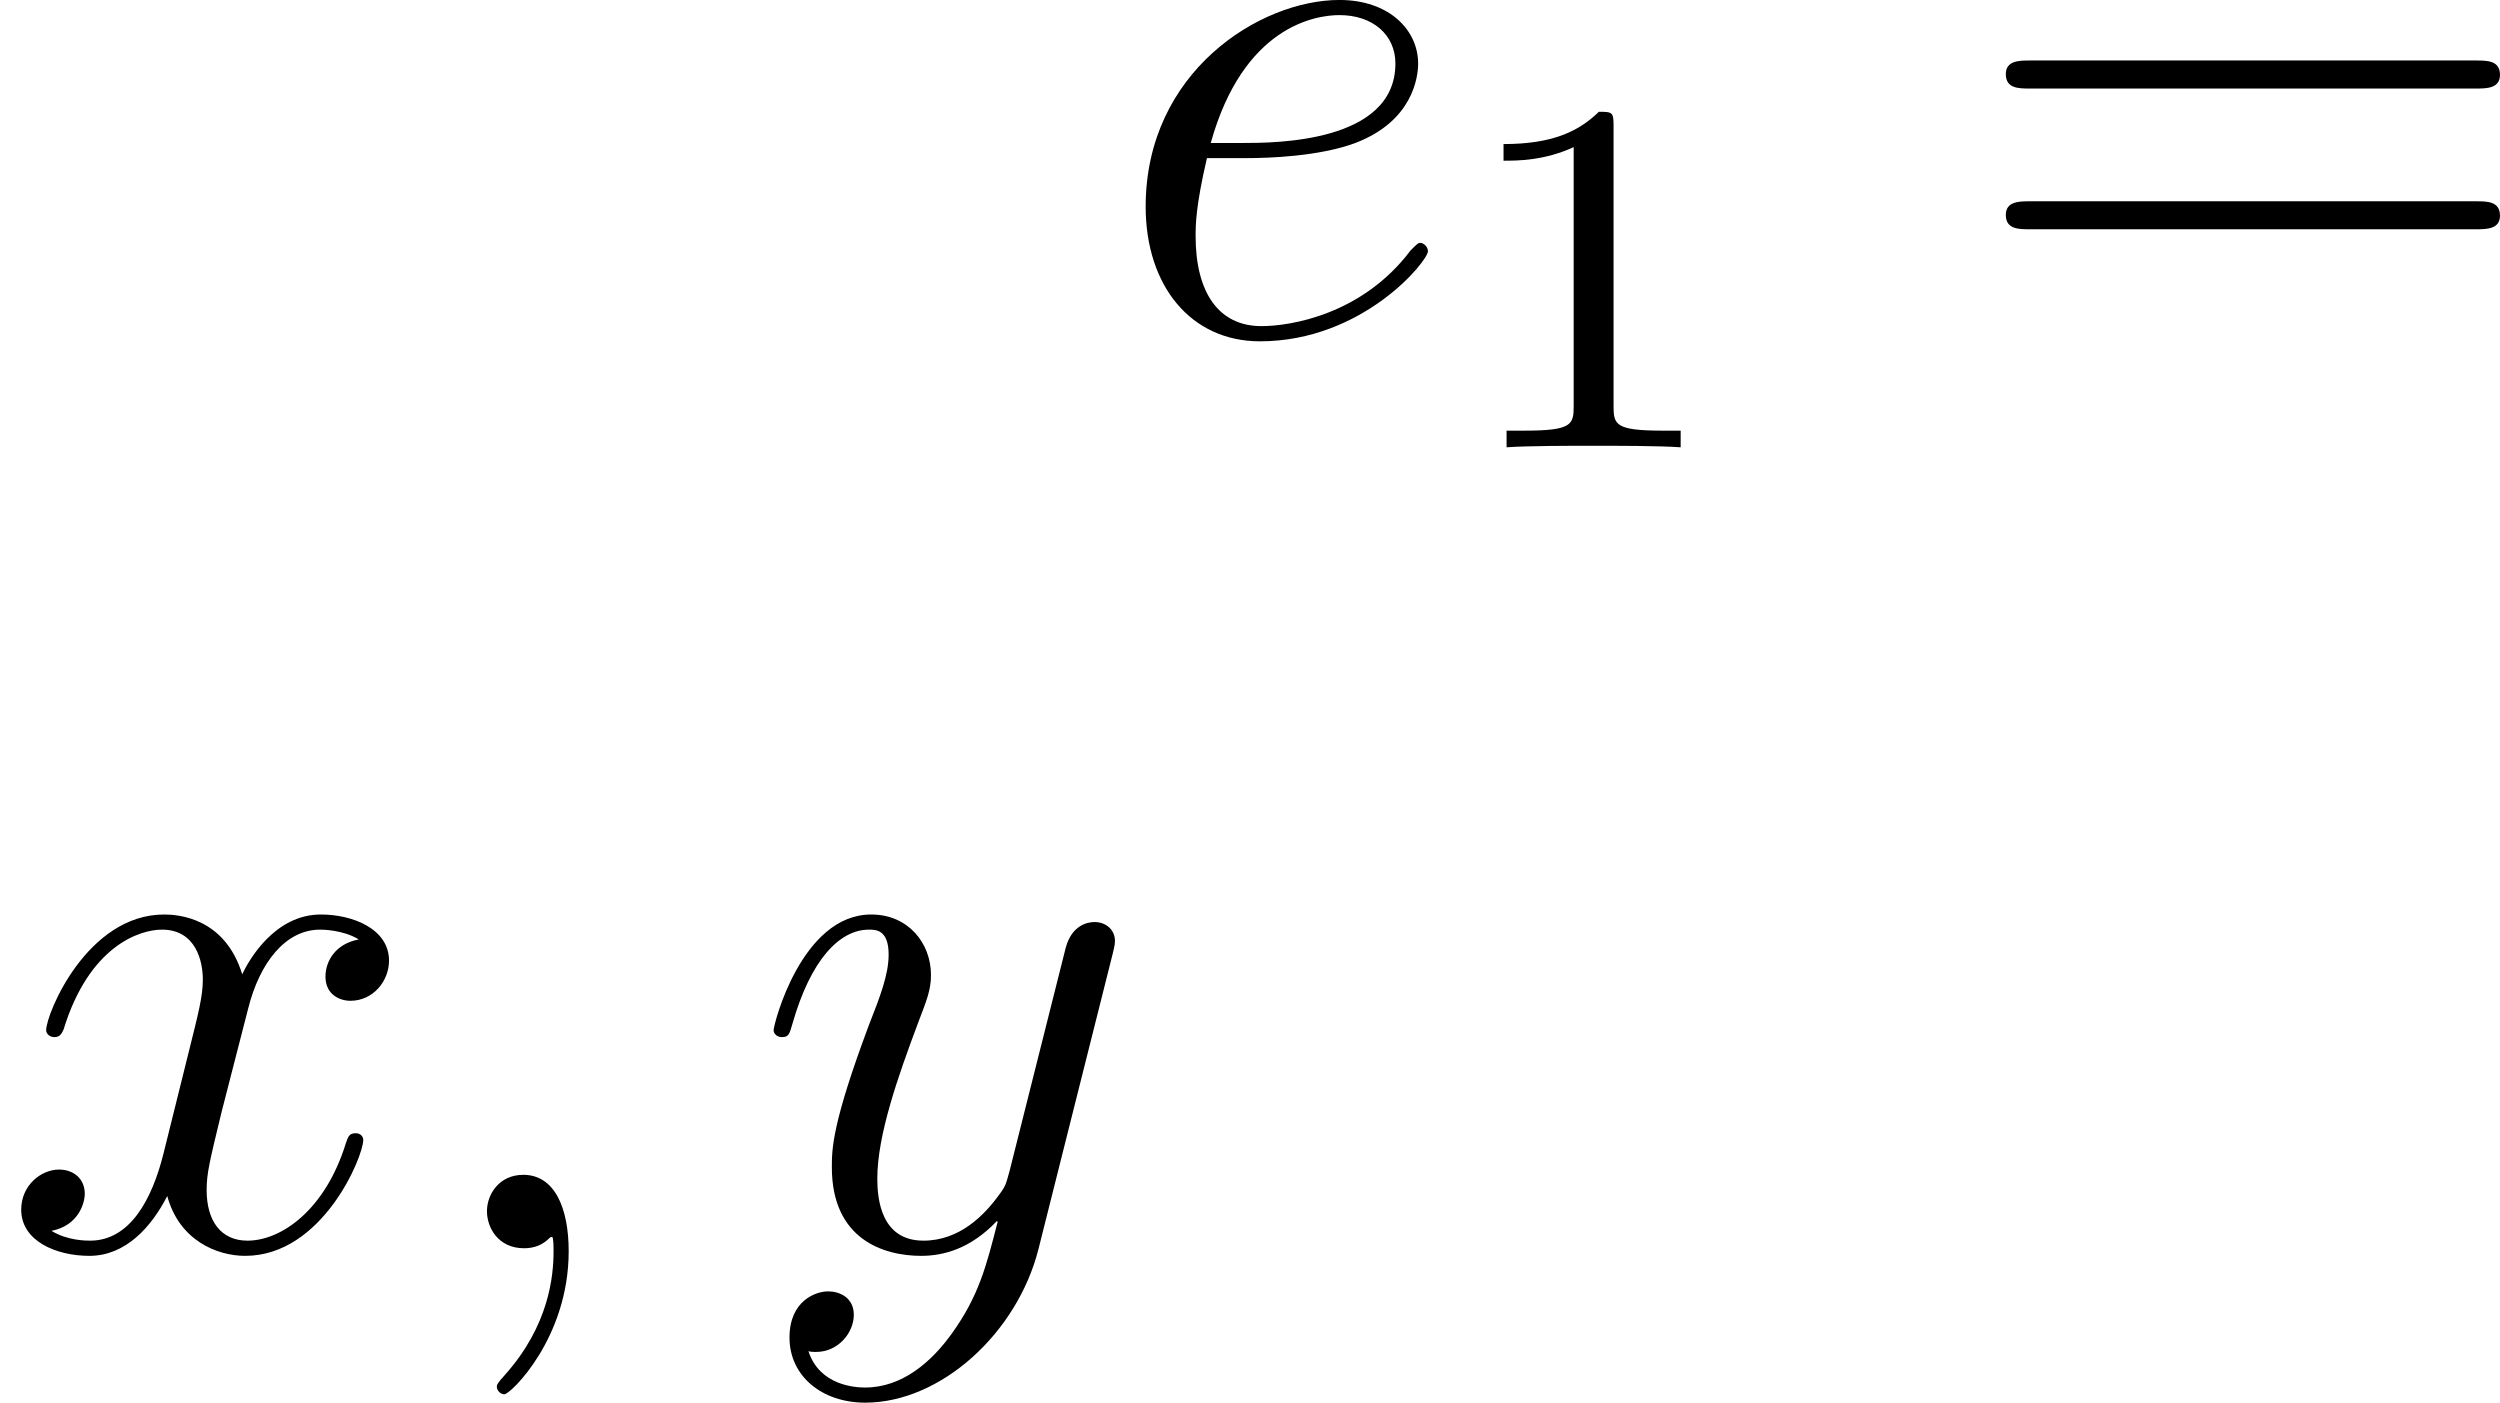
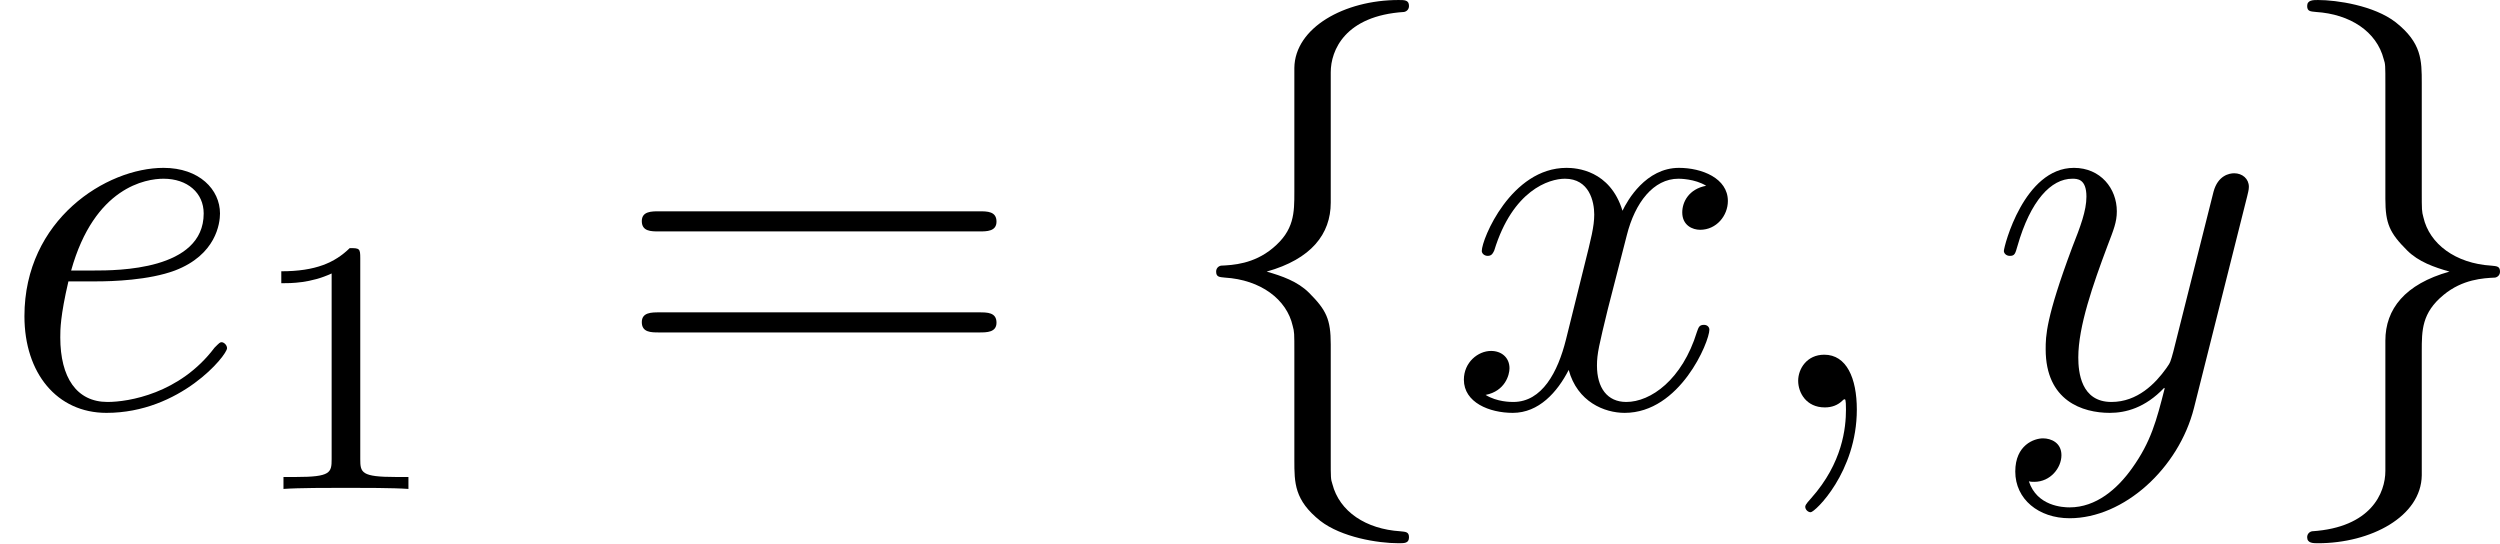
- <svg xmlns="http://www.w3.org/2000/svg" xmlns:xlink="http://www.w3.org/1999/xlink" version="1.1" width="44.624pt" height="25.037pt" viewBox="-.165 -.256 44.624 25.037">
+ <svg xmlns="http://www.w3.org/2000/svg" xmlns:xlink="http://www.w3.org/1999/xlink" version="1.1" width="62.172pt" height="13.509pt" viewBox="-.239 -.241 62.172 13.509">
  <defs>
-     <path id="g2-61" d="M8.07-3.873C8.237-3.873 8.452-3.873 8.452-4.089C8.452-4.316 8.249-4.316 8.07-4.316H1.028C.861-4.316 .646-4.316 .646-4.101C.646-3.873 .849-3.873 1.028-3.873H8.07ZM8.07-1.65C8.237-1.65 8.452-1.65 8.452-1.865C8.452-2.092 8.249-2.092 8.07-2.092H1.028C.861-2.092 .646-2.092 .646-1.877C.646-1.65 .849-1.65 1.028-1.65H8.07Z" />
-     <path id="g1-49" d="M2.503-5.077C2.503-5.292 2.487-5.3 2.271-5.3C1.945-4.981 1.522-4.79 .765-4.79V-4.527C.98-4.527 1.411-4.527 1.873-4.742V-.654C1.873-.359 1.849-.263 1.092-.263H.813V0C1.14-.024 1.825-.024 2.184-.024S3.236-.024 3.563 0V-.263H3.284C2.527-.263 2.503-.359 2.503-.654V-5.077Z" />
-     <path id="g0-59" d="M2.331 .048C2.331-.646 2.104-1.16 1.614-1.16C1.231-1.16 1.04-.849 1.04-.586S1.219 0 1.626 0C1.781 0 1.913-.048 2.02-.155C2.044-.179 2.056-.179 2.068-.179C2.092-.179 2.092-.012 2.092 .048C2.092 .442 2.02 1.219 1.327 1.997C1.196 2.14 1.196 2.164 1.196 2.188C1.196 2.248 1.255 2.307 1.315 2.307C1.411 2.307 2.331 1.423 2.331 .048Z" />
-     <path id="g0-101" d="M2.14-2.774C2.463-2.774 3.276-2.798 3.85-3.013C4.758-3.359 4.842-4.053 4.842-4.268C4.842-4.794 4.388-5.272 3.599-5.272C2.343-5.272 .538-4.136 .538-2.008C.538-.753 1.255 .12 2.343 .12C3.969 .12 4.997-1.148 4.997-1.303C4.997-1.375 4.926-1.435 4.878-1.435C4.842-1.435 4.83-1.423 4.722-1.315C3.957-.299 2.821-.12 2.367-.12C1.686-.12 1.327-.658 1.327-1.542C1.327-1.71 1.327-2.008 1.506-2.774H2.14ZM1.566-3.013C2.08-4.854 3.216-5.033 3.599-5.033C4.125-5.033 4.483-4.722 4.483-4.268C4.483-3.013 2.57-3.013 2.068-3.013H1.566Z" />
-     <path id="g0-120" d="M5.667-4.878C5.284-4.806 5.141-4.519 5.141-4.292C5.141-4.005 5.368-3.909 5.535-3.909C5.894-3.909 6.145-4.22 6.145-4.543C6.145-5.045 5.571-5.272 5.069-5.272C4.34-5.272 3.933-4.555 3.826-4.328C3.551-5.224 2.809-5.272 2.594-5.272C1.375-5.272 .729-3.706 .729-3.443C.729-3.395 .777-3.335 .861-3.335C.956-3.335 .98-3.407 1.004-3.455C1.411-4.782 2.212-5.033 2.558-5.033C3.096-5.033 3.204-4.531 3.204-4.244C3.204-3.981 3.132-3.706 2.989-3.132L2.582-1.494C2.403-.777 2.056-.12 1.423-.12C1.363-.12 1.064-.12 .813-.275C1.243-.359 1.339-.717 1.339-.861C1.339-1.1 1.16-1.243 .933-1.243C.646-1.243 .335-.992 .335-.61C.335-.108 .897 .12 1.411 .12C1.985 .12 2.391-.335 2.642-.825C2.833-.12 3.431 .12 3.873 .12C5.093 .12 5.738-1.447 5.738-1.71C5.738-1.769 5.691-1.817 5.619-1.817C5.511-1.817 5.499-1.757 5.464-1.662C5.141-.61 4.447-.12 3.909-.12C3.491-.12 3.264-.43 3.264-.921C3.264-1.184 3.312-1.375 3.503-2.164L3.921-3.79C4.101-4.507 4.507-5.033 5.057-5.033C5.081-5.033 5.416-5.033 5.667-4.878Z" />
-     <path id="g0-121" d="M3.144 1.339C2.821 1.793 2.355 2.2 1.769 2.2C1.626 2.2 1.052 2.176 .873 1.626C.909 1.638 .968 1.638 .992 1.638C1.351 1.638 1.59 1.327 1.59 1.052S1.363 .681 1.184 .681C.992 .681 .574 .825 .574 1.411C.574 2.02 1.088 2.439 1.769 2.439C2.965 2.439 4.172 1.339 4.507 .012L5.679-4.651C5.691-4.71 5.715-4.782 5.715-4.854C5.715-5.033 5.571-5.153 5.392-5.153C5.284-5.153 5.033-5.105 4.937-4.746L4.053-1.231C3.993-1.016 3.993-.992 3.897-.861C3.658-.526 3.264-.12 2.69-.12C2.02-.12 1.961-.777 1.961-1.1C1.961-1.781 2.283-2.702 2.606-3.563C2.738-3.909 2.809-4.077 2.809-4.316C2.809-4.818 2.451-5.272 1.865-5.272C.765-5.272 .323-3.539 .323-3.443C.323-3.395 .371-3.335 .454-3.335C.562-3.335 .574-3.383 .622-3.551C.909-4.555 1.363-5.033 1.829-5.033C1.937-5.033 2.14-5.033 2.14-4.639C2.14-4.328 2.008-3.981 1.829-3.527C1.243-1.961 1.243-1.566 1.243-1.279C1.243-.143 2.056 .12 2.654 .12C3.001 .12 3.431 .012 3.85-.43L3.862-.418C3.682 .287 3.563 .753 3.144 1.339Z" />
+     <path id="g0-102" d="M3.383-7.376C3.383-7.855 3.694-8.62 4.997-8.703C5.057-8.715 5.105-8.763 5.105-8.835C5.105-8.966 5.009-8.966 4.878-8.966C3.682-8.966 2.594-8.357 2.582-7.472V-4.746C2.582-4.28 2.582-3.897 2.104-3.503C1.686-3.156 1.231-3.132 .968-3.12C.909-3.108 .861-3.061 .861-2.989C.861-2.869 .933-2.869 1.052-2.857C1.841-2.809 2.415-2.379 2.546-1.793C2.582-1.662 2.582-1.638 2.582-1.207V1.16C2.582 1.662 2.582 2.044 3.156 2.499C3.622 2.857 4.411 2.989 4.878 2.989C5.009 2.989 5.105 2.989 5.105 2.857C5.105 2.738 5.033 2.738 4.914 2.726C4.16 2.678 3.575 2.295 3.419 1.686C3.383 1.578 3.383 1.554 3.383 1.124V-1.387C3.383-1.937 3.288-2.14 2.905-2.523C2.654-2.774 2.307-2.893 1.973-2.989C2.953-3.264 3.383-3.814 3.383-4.507V-7.376Z" />
+     <path id="g0-103" d="M2.582 1.399C2.582 1.877 2.271 2.642 .968 2.726C.909 2.738 .861 2.786 .861 2.857C.861 2.989 .992 2.989 1.1 2.989C2.26 2.989 3.371 2.403 3.383 1.494V-1.231C3.383-1.698 3.383-2.08 3.862-2.475C4.28-2.821 4.734-2.845 4.997-2.857C5.057-2.869 5.105-2.917 5.105-2.989C5.105-3.108 5.033-3.108 4.914-3.12C4.125-3.168 3.551-3.599 3.419-4.184C3.383-4.316 3.383-4.34 3.383-4.77V-7.137C3.383-7.639 3.383-8.022 2.809-8.476C2.331-8.847 1.506-8.966 1.1-8.966C.992-8.966 .861-8.966 .861-8.835C.861-8.715 .933-8.715 1.052-8.703C1.805-8.656 2.391-8.273 2.546-7.663C2.582-7.556 2.582-7.532 2.582-7.101V-4.591C2.582-4.041 2.678-3.838 3.061-3.455C3.312-3.204 3.658-3.084 3.993-2.989C3.013-2.714 2.582-2.164 2.582-1.47V1.399Z" />
+     <path id="g3-61" d="M8.07-3.873C8.237-3.873 8.452-3.873 8.452-4.089C8.452-4.316 8.249-4.316 8.07-4.316H1.028C.861-4.316 .646-4.316 .646-4.101C.646-3.873 .849-3.873 1.028-3.873H8.07ZM8.07-1.65C8.237-1.65 8.452-1.65 8.452-1.865C8.452-2.092 8.249-2.092 8.07-2.092H1.028C.861-2.092 .646-2.092 .646-1.877C.646-1.65 .849-1.65 1.028-1.65H8.07Z" />
+     <path id="g2-49" d="M2.503-5.077C2.503-5.292 2.487-5.3 2.271-5.3C1.945-4.981 1.522-4.79 .765-4.79V-4.527C.98-4.527 1.411-4.527 1.873-4.742V-.654C1.873-.359 1.849-.263 1.092-.263H.813V0C1.14-.024 1.825-.024 2.184-.024S3.236-.024 3.563 0V-.263H3.284C2.527-.263 2.503-.359 2.503-.654V-5.077Z" />
+     <path id="g1-59" d="M2.331 .048C2.331-.646 2.104-1.16 1.614-1.16C1.231-1.16 1.04-.849 1.04-.586S1.219 0 1.626 0C1.781 0 1.913-.048 2.02-.155C2.044-.179 2.056-.179 2.068-.179C2.092-.179 2.092-.012 2.092 .048C2.092 .442 2.02 1.219 1.327 1.997C1.196 2.14 1.196 2.164 1.196 2.188C1.196 2.248 1.255 2.307 1.315 2.307C1.411 2.307 2.331 1.423 2.331 .048Z" />
+     <path id="g1-101" d="M2.14-2.774C2.463-2.774 3.276-2.798 3.85-3.013C4.758-3.359 4.842-4.053 4.842-4.268C4.842-4.794 4.388-5.272 3.599-5.272C2.343-5.272 .538-4.136 .538-2.008C.538-.753 1.255 .12 2.343 .12C3.969 .12 4.997-1.148 4.997-1.303C4.997-1.375 4.926-1.435 4.878-1.435C4.842-1.435 4.83-1.423 4.722-1.315C3.957-.299 2.821-.12 2.367-.12C1.686-.12 1.327-.658 1.327-1.542C1.327-1.71 1.327-2.008 1.506-2.774H2.14ZM1.566-3.013C2.08-4.854 3.216-5.033 3.599-5.033C4.125-5.033 4.483-4.722 4.483-4.268C4.483-3.013 2.57-3.013 2.068-3.013H1.566Z" />
+     <path id="g1-120" d="M5.667-4.878C5.284-4.806 5.141-4.519 5.141-4.292C5.141-4.005 5.368-3.909 5.535-3.909C5.894-3.909 6.145-4.22 6.145-4.543C6.145-5.045 5.571-5.272 5.069-5.272C4.34-5.272 3.933-4.555 3.826-4.328C3.551-5.224 2.809-5.272 2.594-5.272C1.375-5.272 .729-3.706 .729-3.443C.729-3.395 .777-3.335 .861-3.335C.956-3.335 .98-3.407 1.004-3.455C1.411-4.782 2.212-5.033 2.558-5.033C3.096-5.033 3.204-4.531 3.204-4.244C3.204-3.981 3.132-3.706 2.989-3.132L2.582-1.494C2.403-.777 2.056-.12 1.423-.12C1.363-.12 1.064-.12 .813-.275C1.243-.359 1.339-.717 1.339-.861C1.339-1.1 1.16-1.243 .933-1.243C.646-1.243 .335-.992 .335-.61C.335-.108 .897 .12 1.411 .12C1.985 .12 2.391-.335 2.642-.825C2.833-.12 3.431 .12 3.873 .12C5.093 .12 5.738-1.447 5.738-1.71C5.738-1.769 5.691-1.817 5.619-1.817C5.511-1.817 5.499-1.757 5.464-1.662C5.141-.61 4.447-.12 3.909-.12C3.491-.12 3.264-.43 3.264-.921C3.264-1.184 3.312-1.375 3.503-2.164L3.921-3.79C4.101-4.507 4.507-5.033 5.057-5.033C5.081-5.033 5.416-5.033 5.667-4.878Z" />
+     <path id="g1-121" d="M3.144 1.339C2.821 1.793 2.355 2.2 1.769 2.2C1.626 2.2 1.052 2.176 .873 1.626C.909 1.638 .968 1.638 .992 1.638C1.351 1.638 1.59 1.327 1.59 1.052S1.363 .681 1.184 .681C.992 .681 .574 .825 .574 1.411C.574 2.02 1.088 2.439 1.769 2.439C2.965 2.439 4.172 1.339 4.507 .012L5.679-4.651C5.691-4.71 5.715-4.782 5.715-4.854C5.715-5.033 5.571-5.153 5.392-5.153C5.284-5.153 5.033-5.105 4.937-4.746L4.053-1.231C3.993-1.016 3.993-.992 3.897-.861C3.658-.526 3.264-.12 2.69-.12C2.02-.12 1.961-.777 1.961-1.1C1.961-1.781 2.283-2.702 2.606-3.563C2.738-3.909 2.809-4.077 2.809-4.316C2.809-4.818 2.451-5.272 1.865-5.272C.765-5.272 .323-3.539 .323-3.443C.323-3.395 .371-3.335 .454-3.335C.562-3.335 .574-3.383 .622-3.551C.909-4.555 1.363-5.033 1.829-5.033C1.937-5.033 2.14-5.033 2.14-4.639C2.14-4.328 2.008-3.981 1.829-3.527C1.243-1.961 1.243-1.566 1.243-1.279C1.243-.143 2.056 .12 2.654 .12C3.001 .12 3.431 .012 3.85-.43L3.862-.418C3.682 .287 3.563 .753 3.144 1.339Z" />
  </defs>
-   <g id="page1" transform="matrix(1.13 0 0 1.13 -44.07 -68.60004)">
-     <use x="56.413" y="65.753" xlink:href="#g0-101" />
-     <use x="61.839" y="67.547" xlink:href="#g1-49" />
-     <use x="69.892" y="65.753" xlink:href="#g2-61" />
-     <use x="38.854" y="80.199" xlink:href="#g0-120" />
-     <use x="45.506" y="80.199" xlink:href="#g0-59" />
-     <use x="50.751" y="80.199" xlink:href="#g0-121" />
+   <g id="page1" transform="matrix(1.13 0 0 1.13 -63.98604 -64.41)">
+     <use x="56.413" y="65.753" xlink:href="#g1-101" />
+     <use x="61.839" y="67.547" xlink:href="#g2-49" />
+     <use x="69.892" y="65.753" xlink:href="#g3-61" />
+     <use x="82.317" y="65.753" xlink:href="#g0-102" />
+     <use x="88.295" y="65.753" xlink:href="#g1-120" />
+     <use x="94.947" y="65.753" xlink:href="#g1-59" />
+     <use x="100.191" y="65.753" xlink:href="#g1-121" />
+     <use x="106.328" y="65.753" xlink:href="#g0-103" />
  </g>
</svg>
